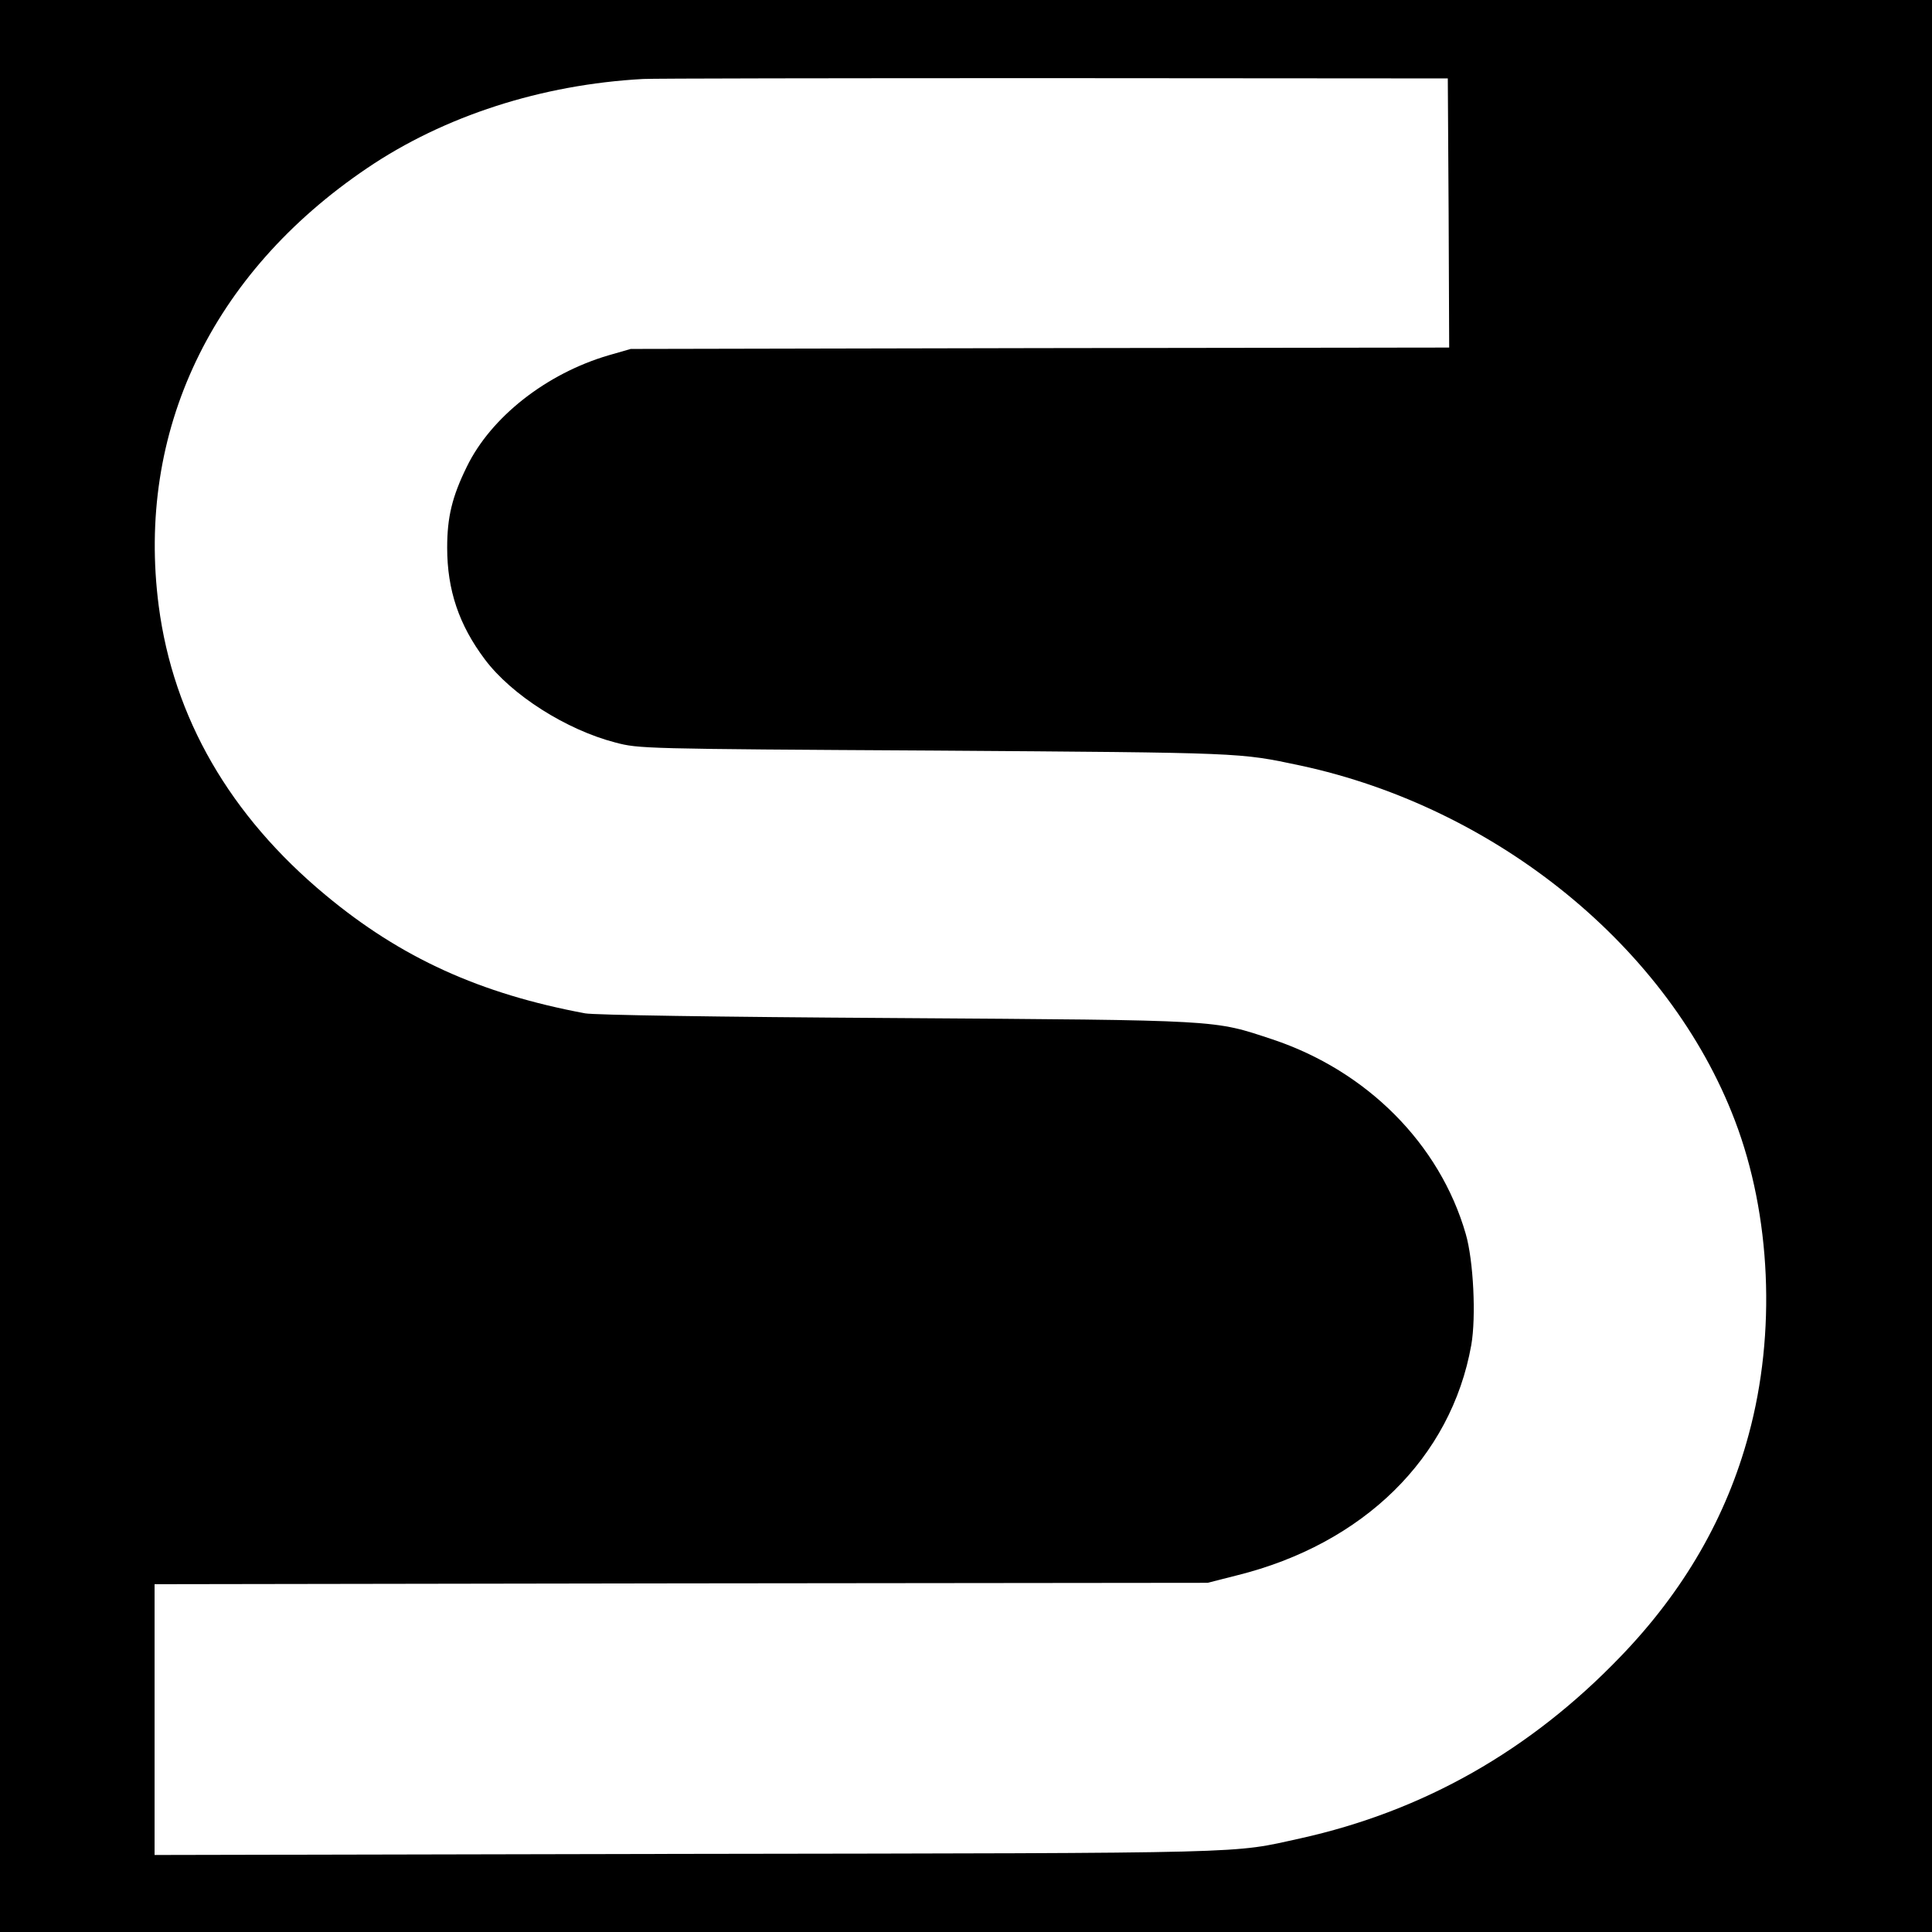
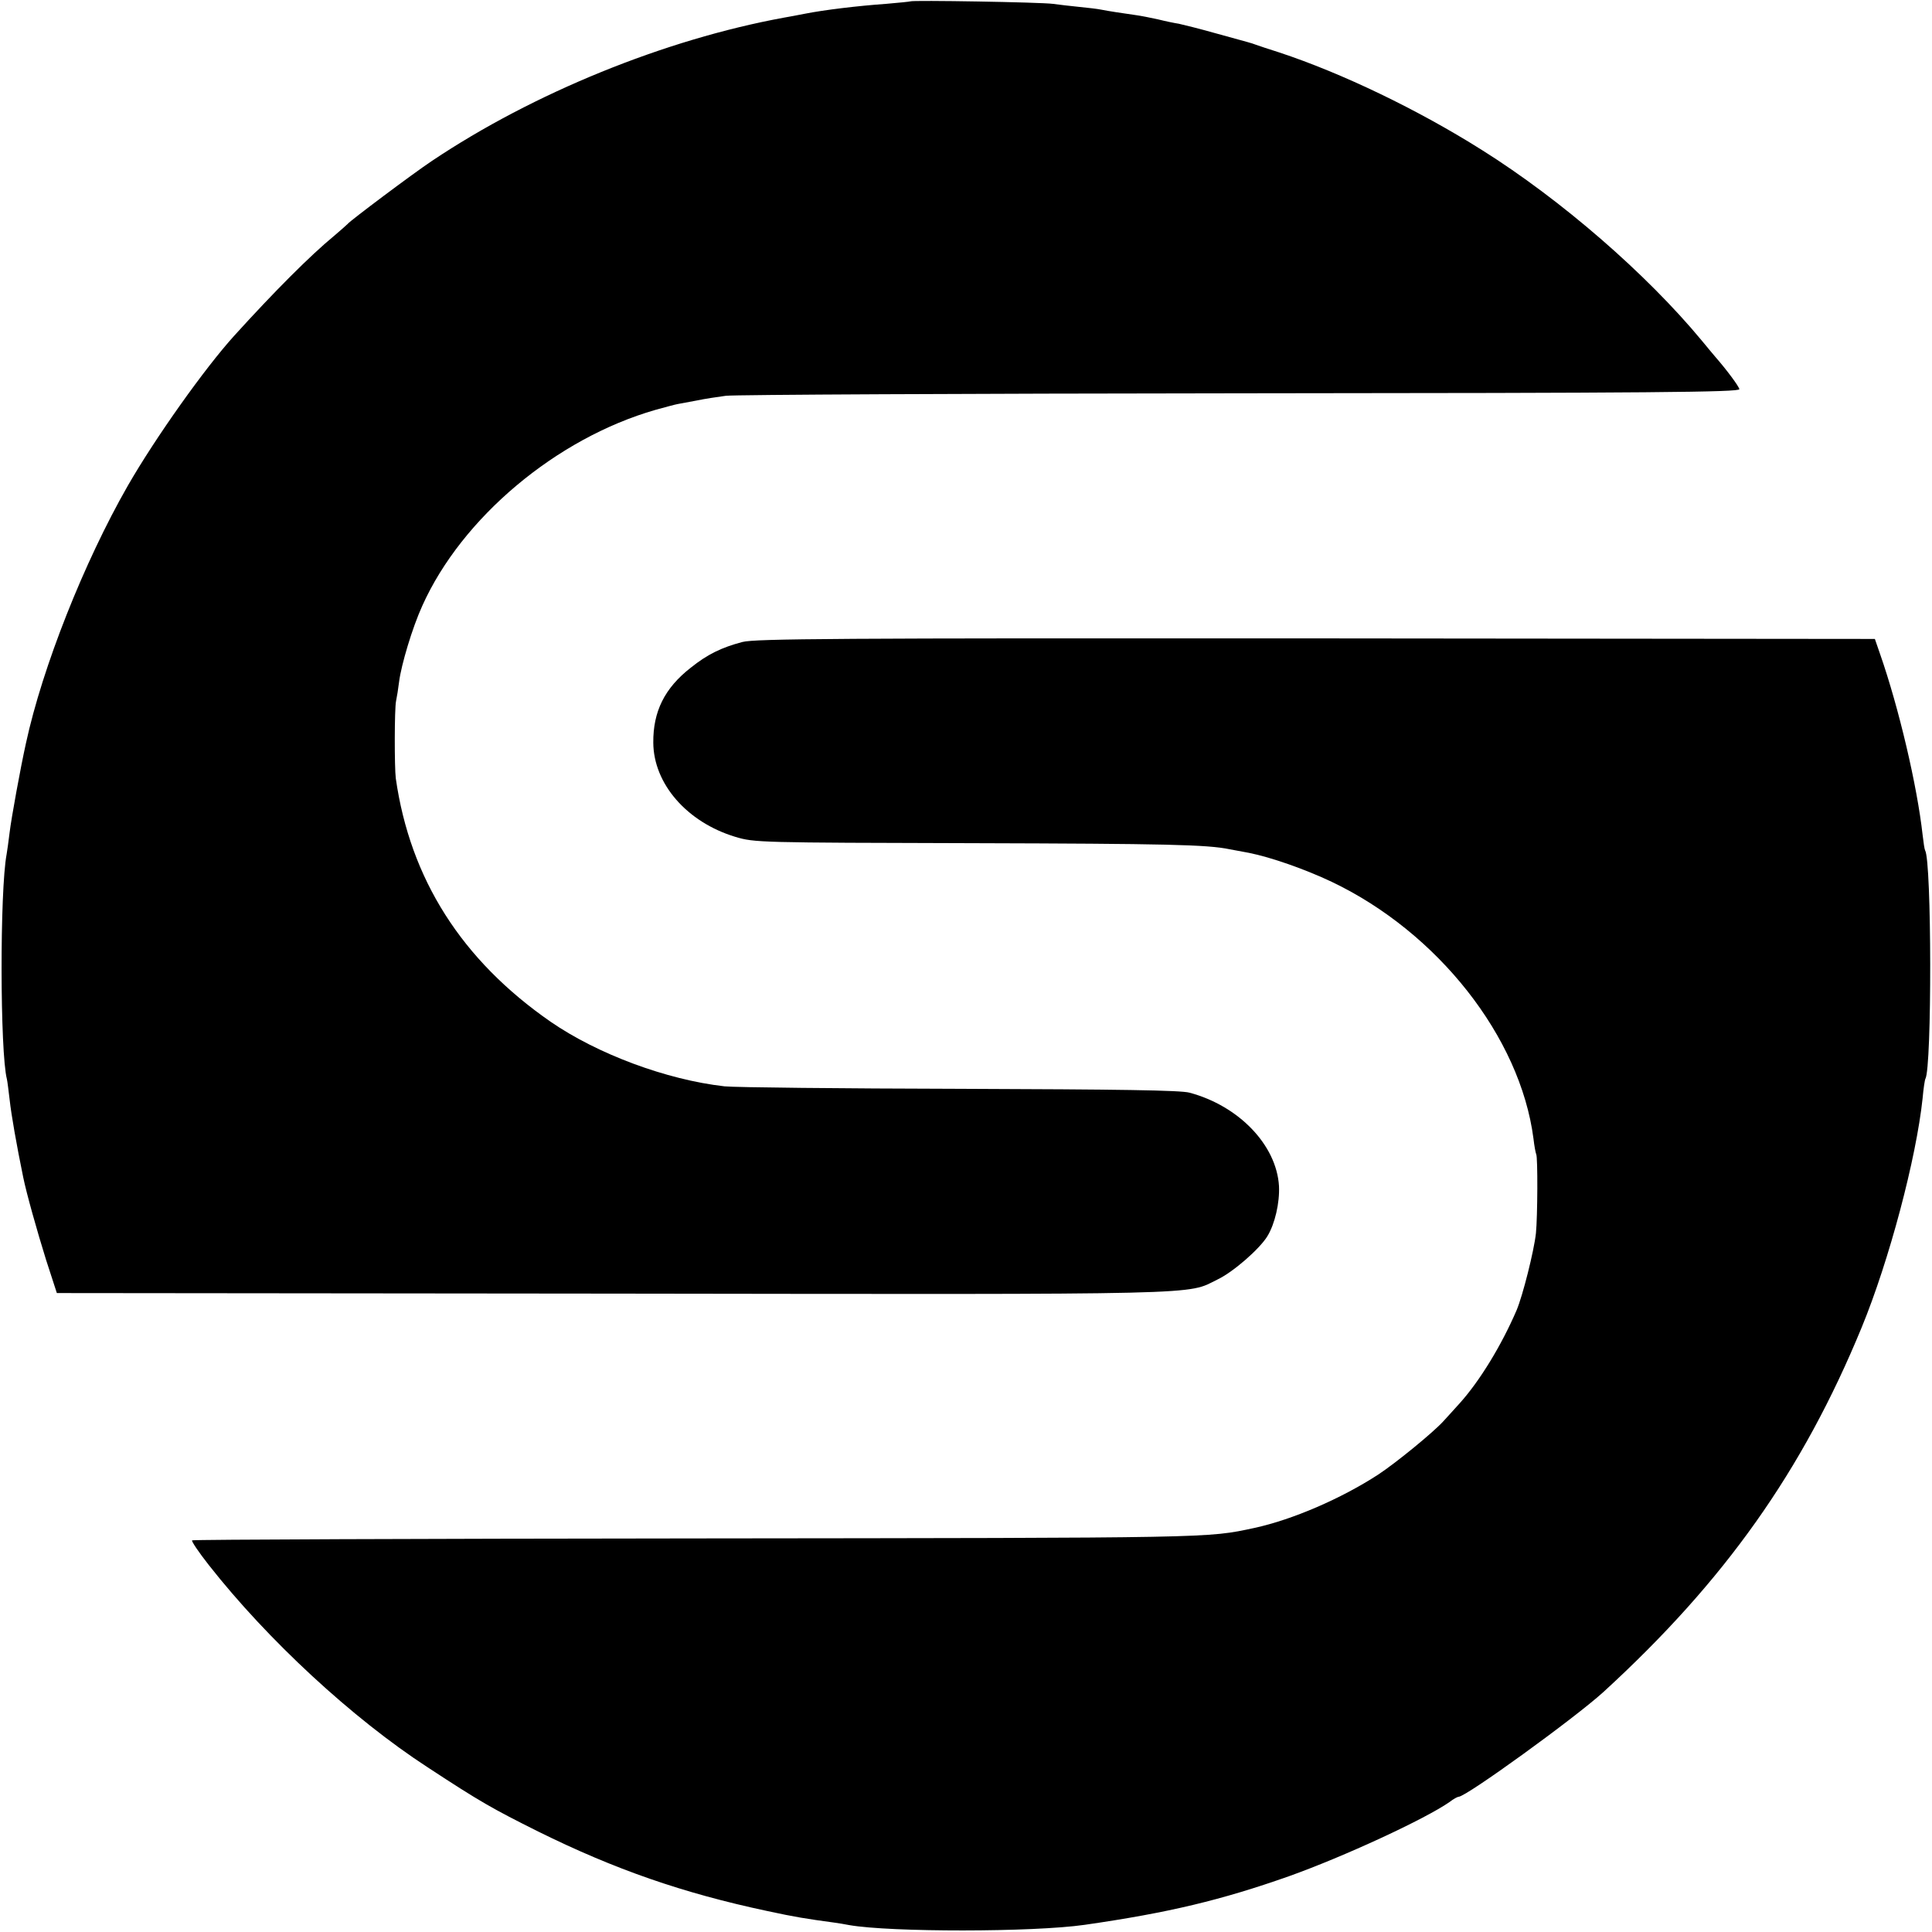
- <svg xmlns="http://www.w3.org/2000/svg" version="1.0" width="16pt" height="16pt" viewBox="0 0 16 16" preserveAspectRatio="xMidYMid meet">
-   <g transform="translate(0,16) scale(0.002286,-0.002286)" fill="#000000" stroke="none">
-     <path d="M0 3500 l0 -3500 3500 0 3500 0 0 3500 0 3500 -3500 0 -3500 0 0 -3500z m5248 2728 l2 -488 -1482 -2 -1483 -3 -80 -23 c-225 -66 -426 -223 -514 -404 -53 -108 -71 -182 -71 -293 0 -154 43 -280 136 -404 97 -130 296 -256 474 -302 84 -22 95 -23 1155 -29 1126 -8 1103 -7 1325 -54 714 -153 1337 -661 1575 -1286 131 -343 150 -770 50 -1138 -80 -298 -235 -567 -465 -805 -327 -340 -713 -559 -1160 -658 -251 -55 -138 -53 -2222 -56 l-1928 -4 0 491 0 490 1908 3 1907 2 106 27 c459 114 776 426 849 834 18 102 8 307 -20 403 -94 326 -358 591 -701 705 -215 71 -176 69 -1364 77 -661 4 -1091 11 -1125 17 -381 71 -667 201 -940 428 -347 288 -552 643 -605 1048 -82 631 190 1204 755 1586 279 189 632 303 1000 323 30 2 699 3 1485 3 l1430 -1 3 -487z" />
+ <svg xmlns="http://www.w3.org/2000/svg" version="1.0" width="700pt" height="700pt" viewBox="0 0 700 700" preserveAspectRatio="xMidYMid meet">
+   <g transform="translate(0,700) scale(0.1,-0.1)" fill="#000000" stroke="none">
+     <path d="M3298 6995 c-2 -1 -41 -5 -88 -9 -100 -7 -225 -22 -295 -36 -27 -5 -61 -12 -75 -14 -431 -79 -908 -273 -1275 -519 -69 -46 -297 -217 -305 -228 -3 -3 -25 -23 -50 -44 -85 -70 -216 -201 -361 -361 -107 -118 -286 -370 -386 -544 -158 -276 -309 -656 -369 -933 -20 -90 -53 -272 -59 -322 -4 -33 -9 -69 -11 -80 -25 -132 -24 -718 1 -815 2 -8 6 -42 10 -75 6 -55 25 -163 49 -280 12 -59 50 -194 83 -300 l39 -120 2019 -2 c2180 -3 2072 -5 2186 51 57 27 153 111 181 157 27 44 45 121 42 182 -9 148 -145 290 -324 338 -33 9 -254 12 -830 14 -432 1 -816 5 -855 9 -211 24 -460 117 -630 234 -323 224 -509 518 -561 882 -5 39 -5 252 1 280 3 14 8 45 11 70 8 62 48 196 84 275 143 319 486 607 845 710 33 9 69 19 80 21 11 2 43 8 70 13 28 6 75 13 105 17 30 4 870 8 1865 9 1495 1 1809 4 1807 15 -2 11 -46 70 -87 117 -5 6 -28 33 -50 60 -199 240 -507 508 -795 689 -233 147 -508 279 -735 354 -38 12 -77 25 -85 28 -19 7 -17 6 -144 41 -60 17 -121 32 -135 35 -14 2 -48 9 -76 16 -27 6 -63 13 -78 15 -50 7 -102 15 -127 20 -14 3 -50 7 -80 10 -30 3 -73 8 -95 11 -43 6 -511 14 -517 9z" />
+     <path d="M2690 4674 c-76 -20 -127 -45 -187 -93 -95 -74 -137 -159 -136 -272 1 -149 122 -288 297 -341 70 -21 85 -21 861 -23 698 -2 849 -5 930 -22 11 -2 43 -8 70 -13 80 -16 203 -59 300 -105 384 -183 683 -562 731 -930 3 -27 8 -53 10 -57 6 -10 5 -226 -1 -286 -7 -65 -48 -227 -70 -279 -55 -128 -134 -257 -206 -337 -24 -27 -51 -56 -59 -65 -37 -41 -173 -152 -237 -194 -134 -87 -310 -163 -448 -193 -173 -37 -139 -36 -2022 -38 -1002 -1 -1824 -4 -1827 -7 -3 -3 24 -43 61 -90 213 -271 520 -555 792 -732 192 -126 235 -150 401 -233 277 -137 524 -223 830 -288 102 -22 140 -28 243 -42 15 -2 39 -6 54 -9 149 -26 665 -26 853 1 306 44 496 90 740 176 199 71 493 207 582 269 14 11 29 19 33 19 27 0 422 286 525 380 439 402 721 800 935 1320 100 243 198 613 221 831 3 35 8 67 10 70 24 41 23 790 -1 828 -2 3 -6 29 -9 56 -20 179 -86 460 -154 655 l-19 55 -2024 2 c-1742 1 -2032 -1 -2079 -13z" />
  </g>
</svg>
